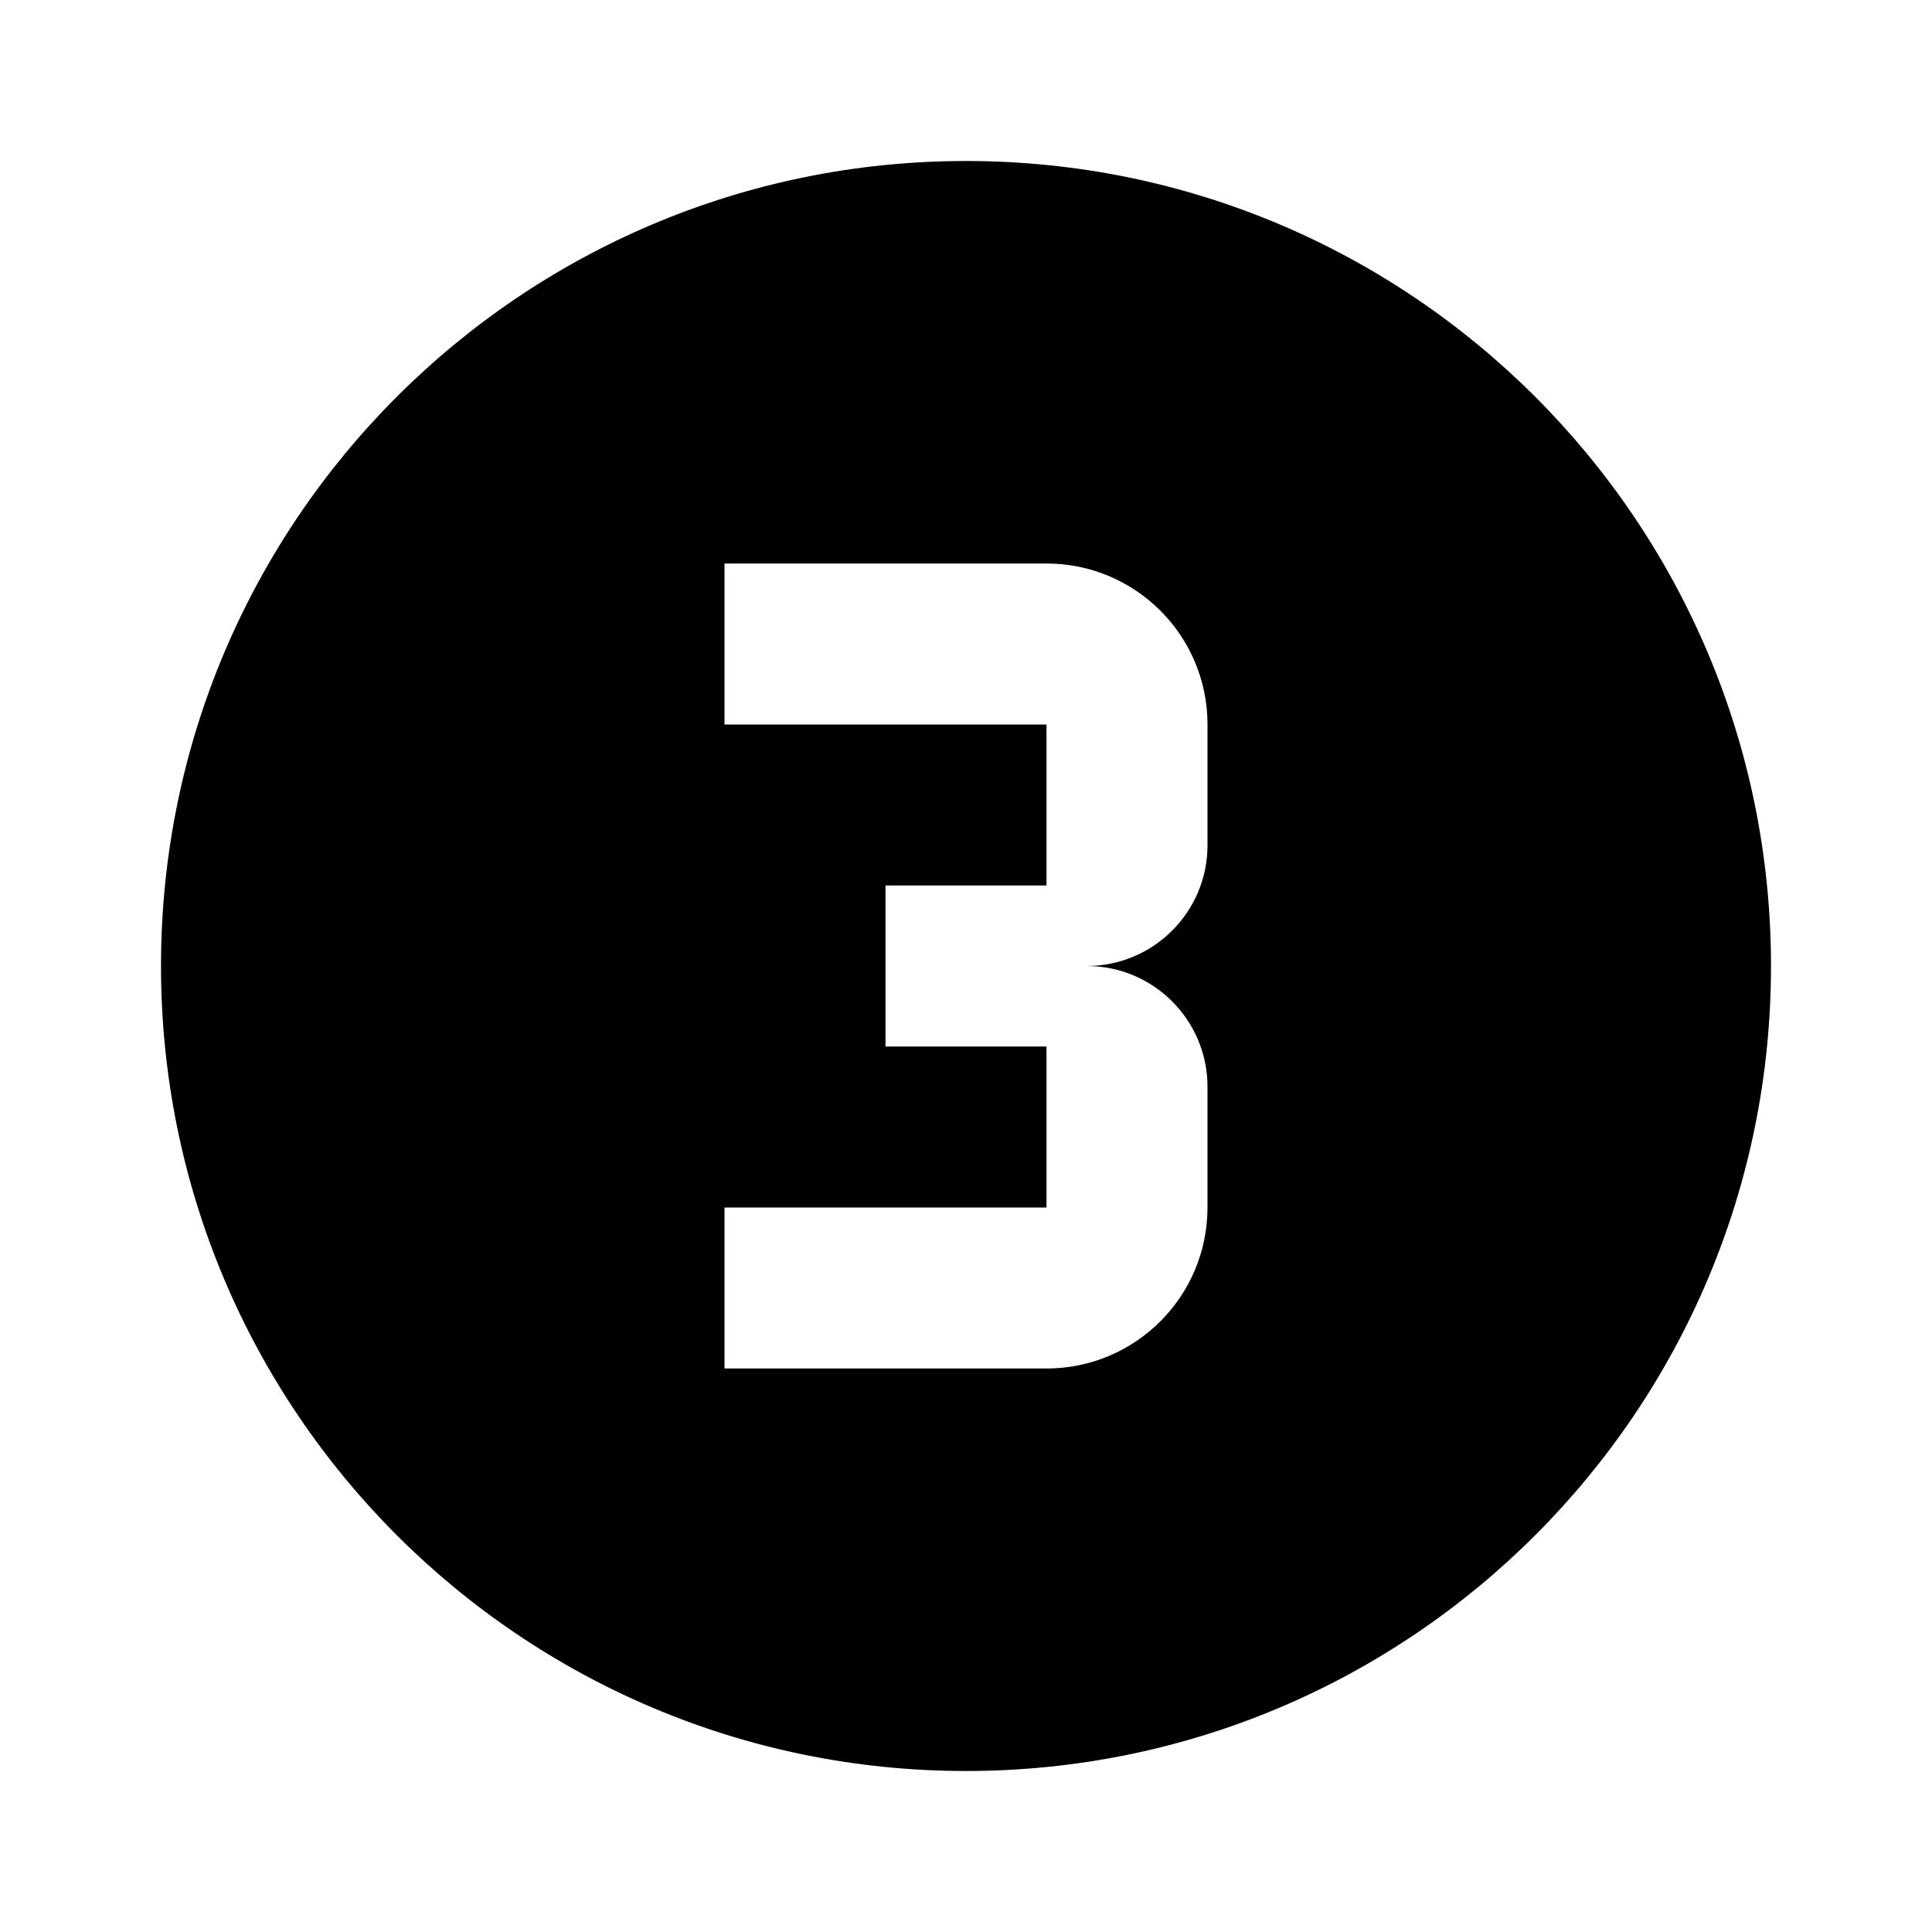
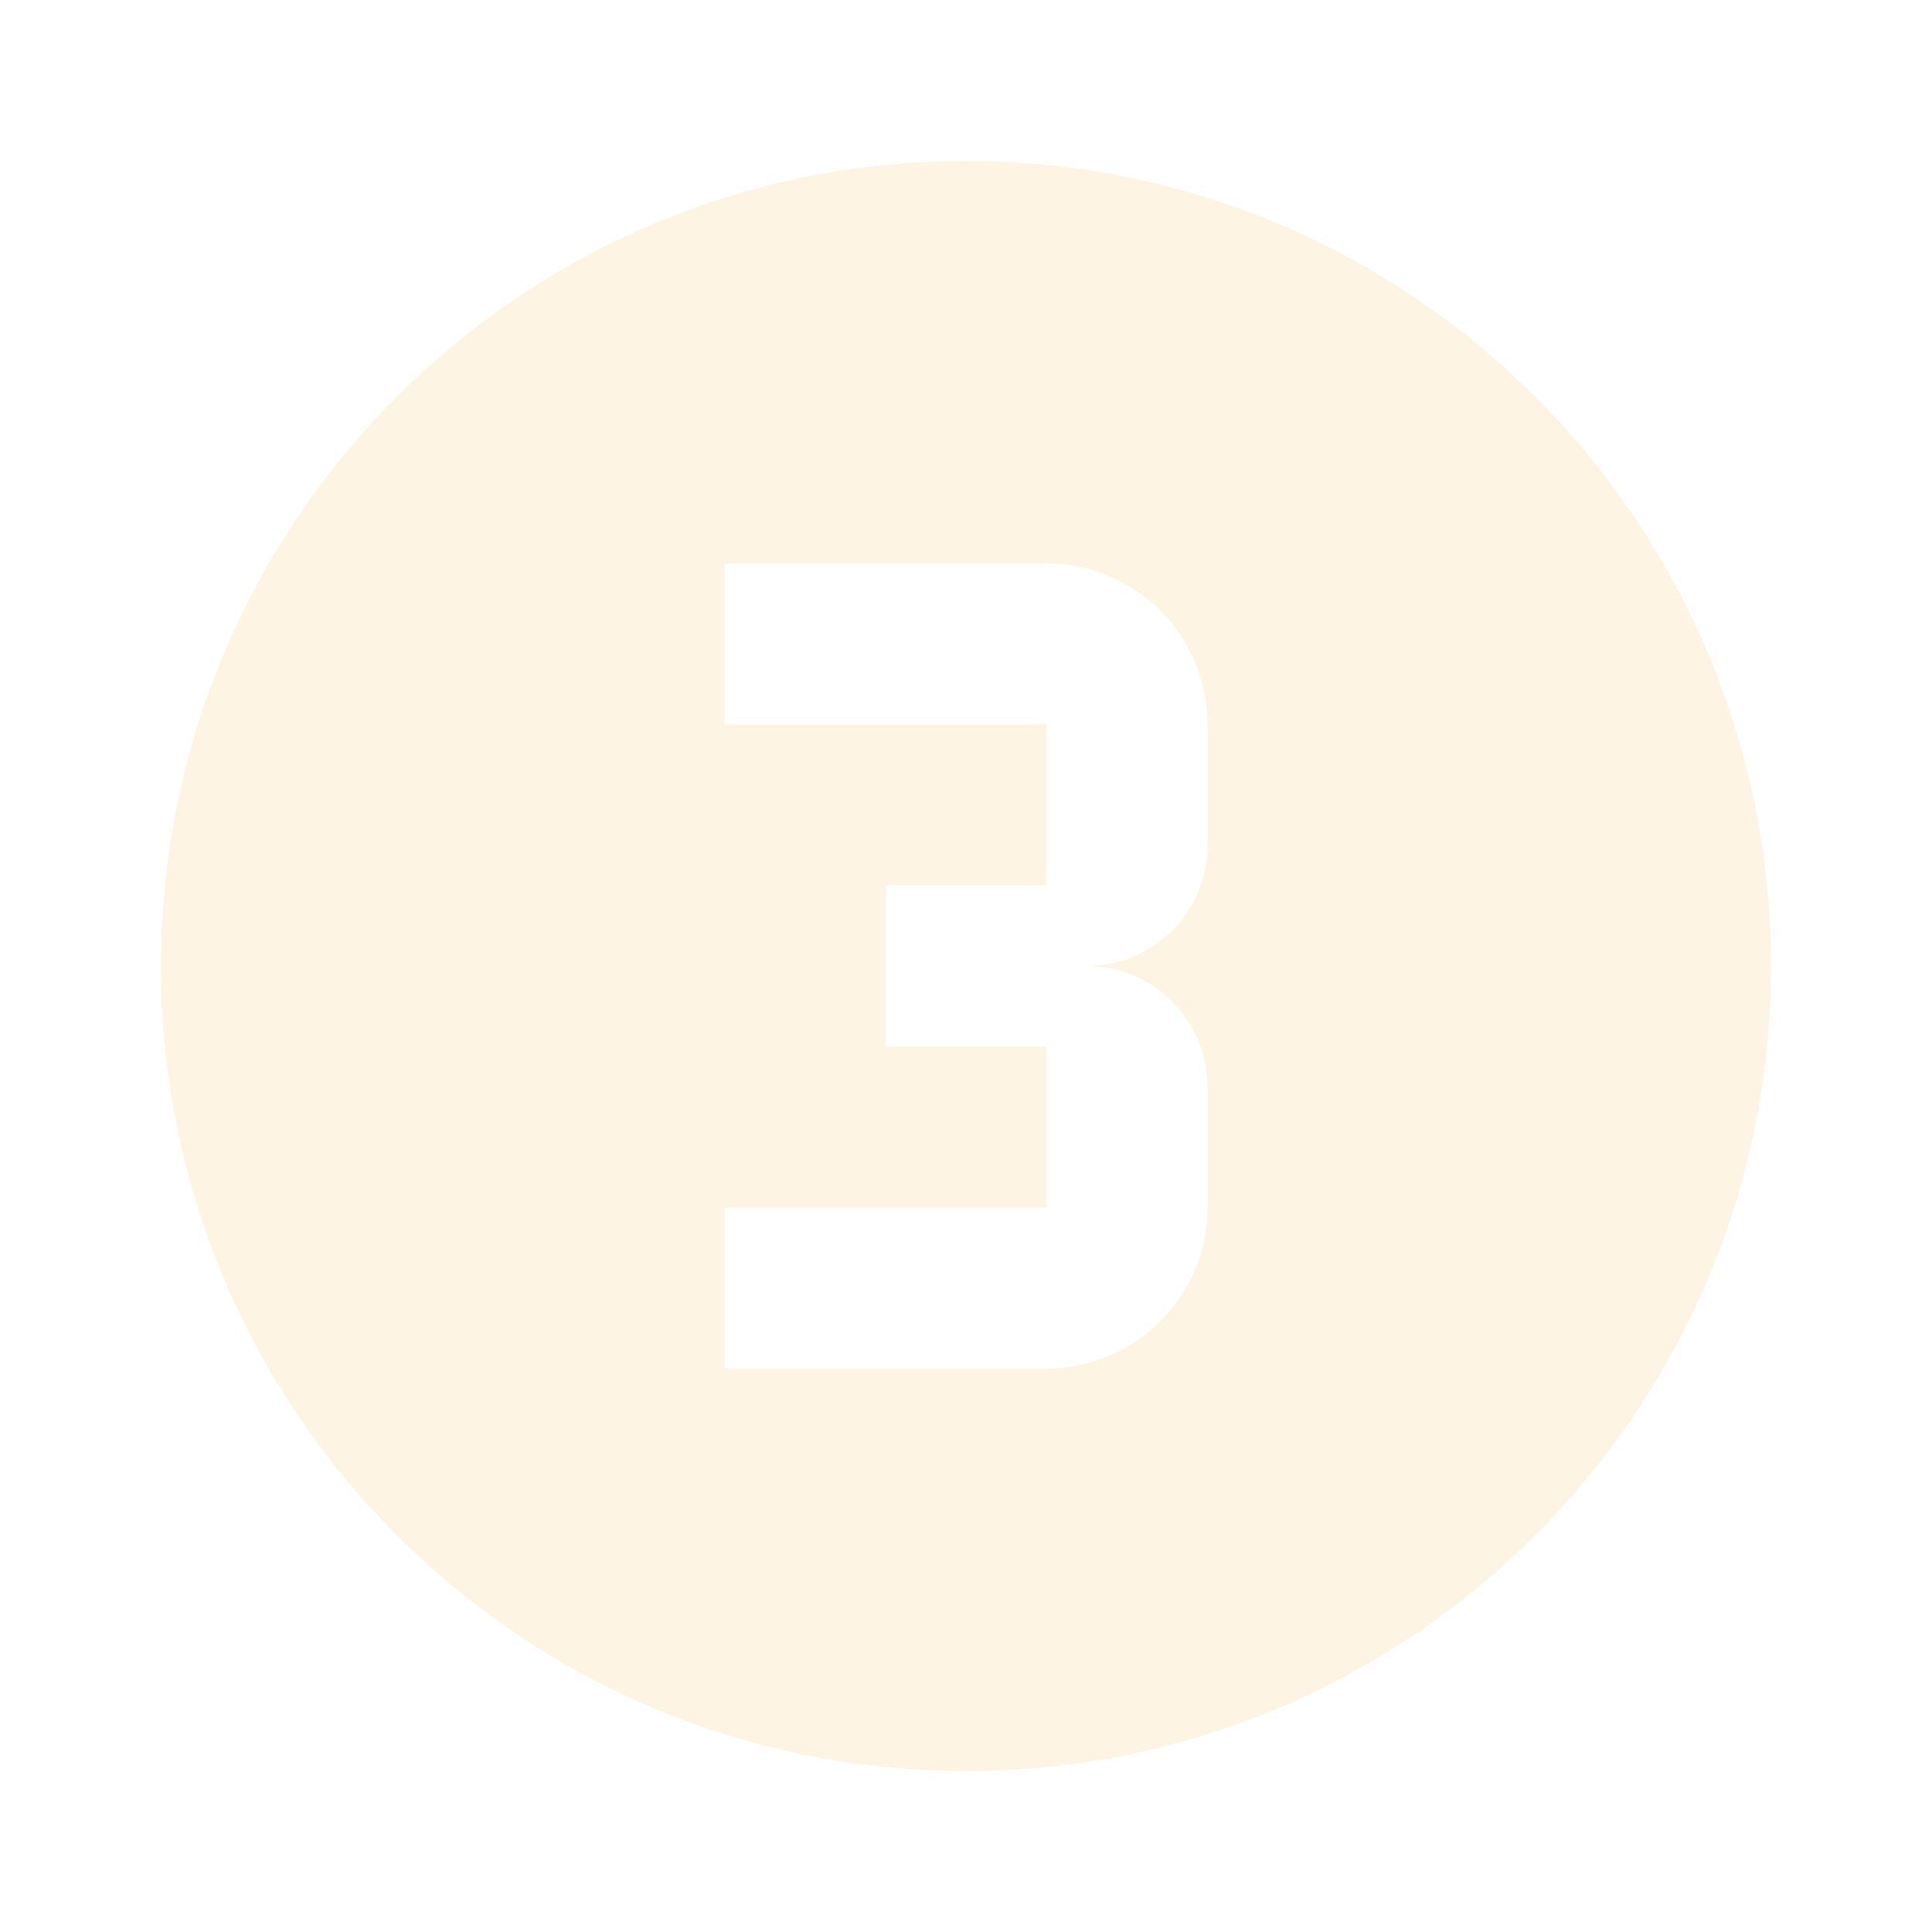
- <svg xmlns="http://www.w3.org/2000/svg" viewBox="0 0 24 24">
+ <svg xmlns="http://www.w3.org/2000/svg" viewBox="0 0 24 24" fill="#fdf4e3">
  <path d="M15,15V13.5A1.5,1.5 0 0,0 13.5,12A1.5,1.5 0 0,0 15,10.5V9C15,7.89 14.1,7 13,7H9V9H13V11H11V13H13V15H9V17H13A2,2 0 0,0 15,15M12,2A10,10 0 0,1 22,12A10,10 0 0,1 12,22A10,10 0 0,1 2,12A10,10 0 0,1 12,2Z" />
</svg>
